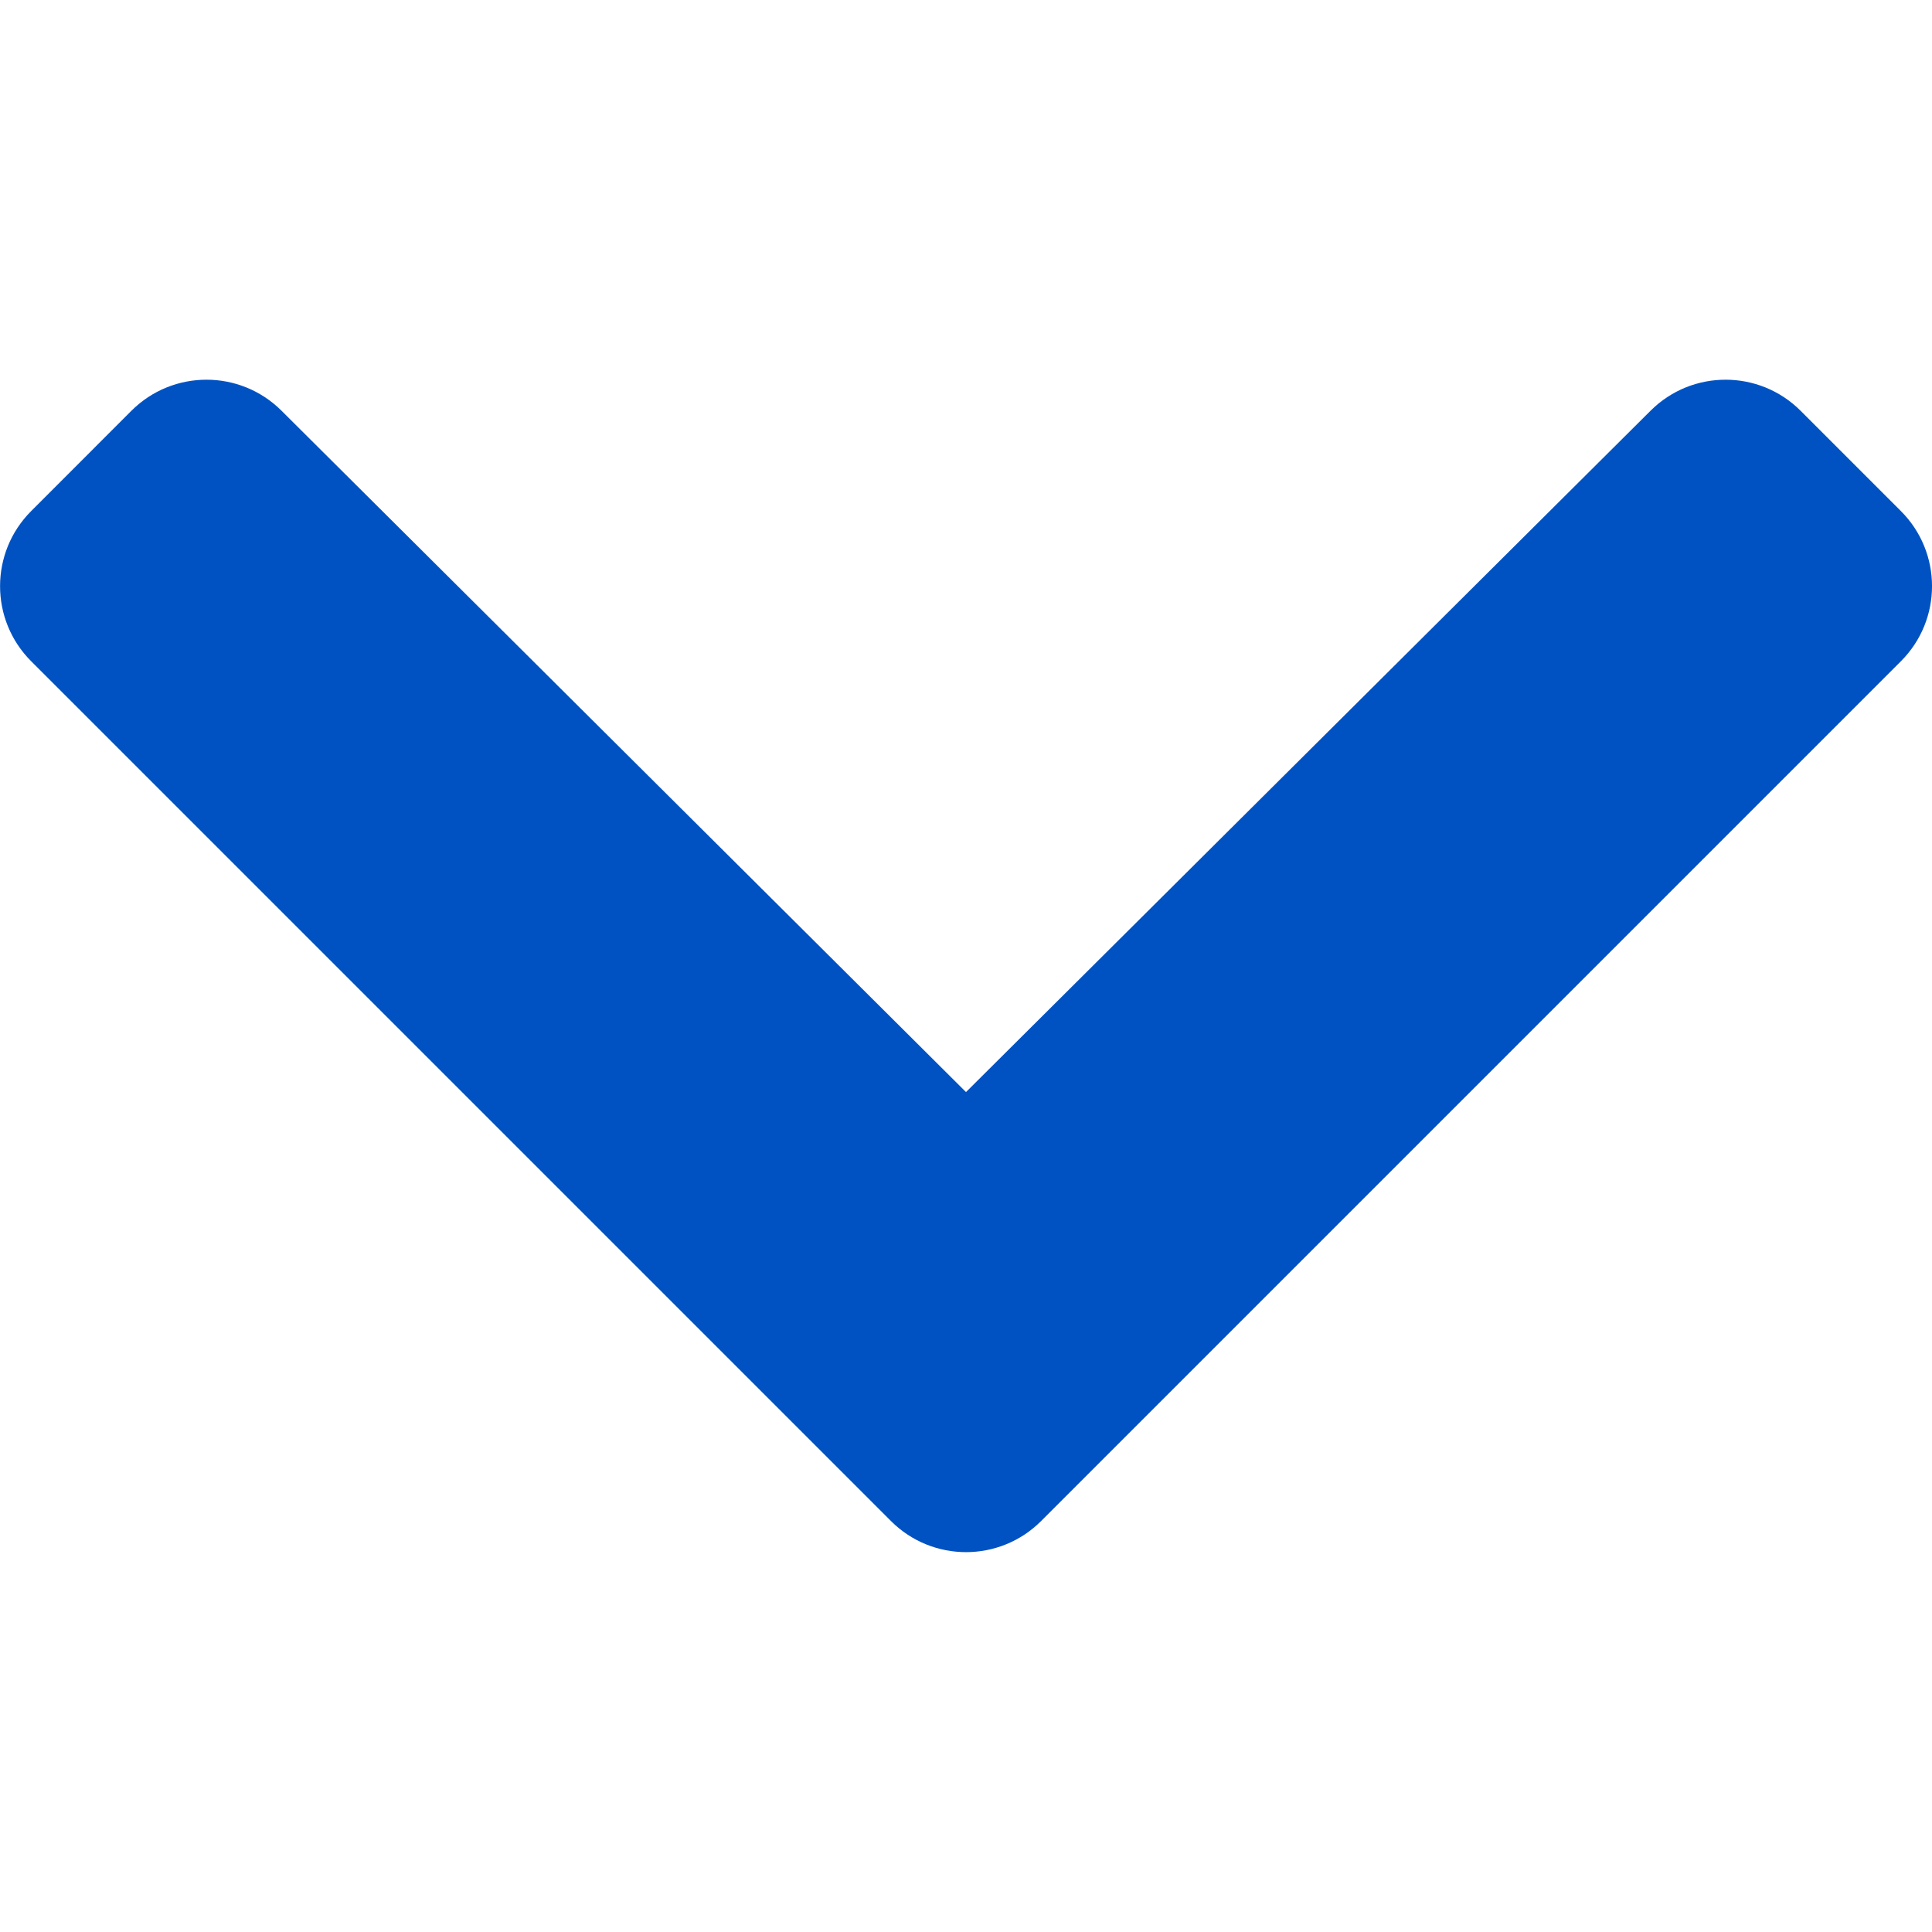
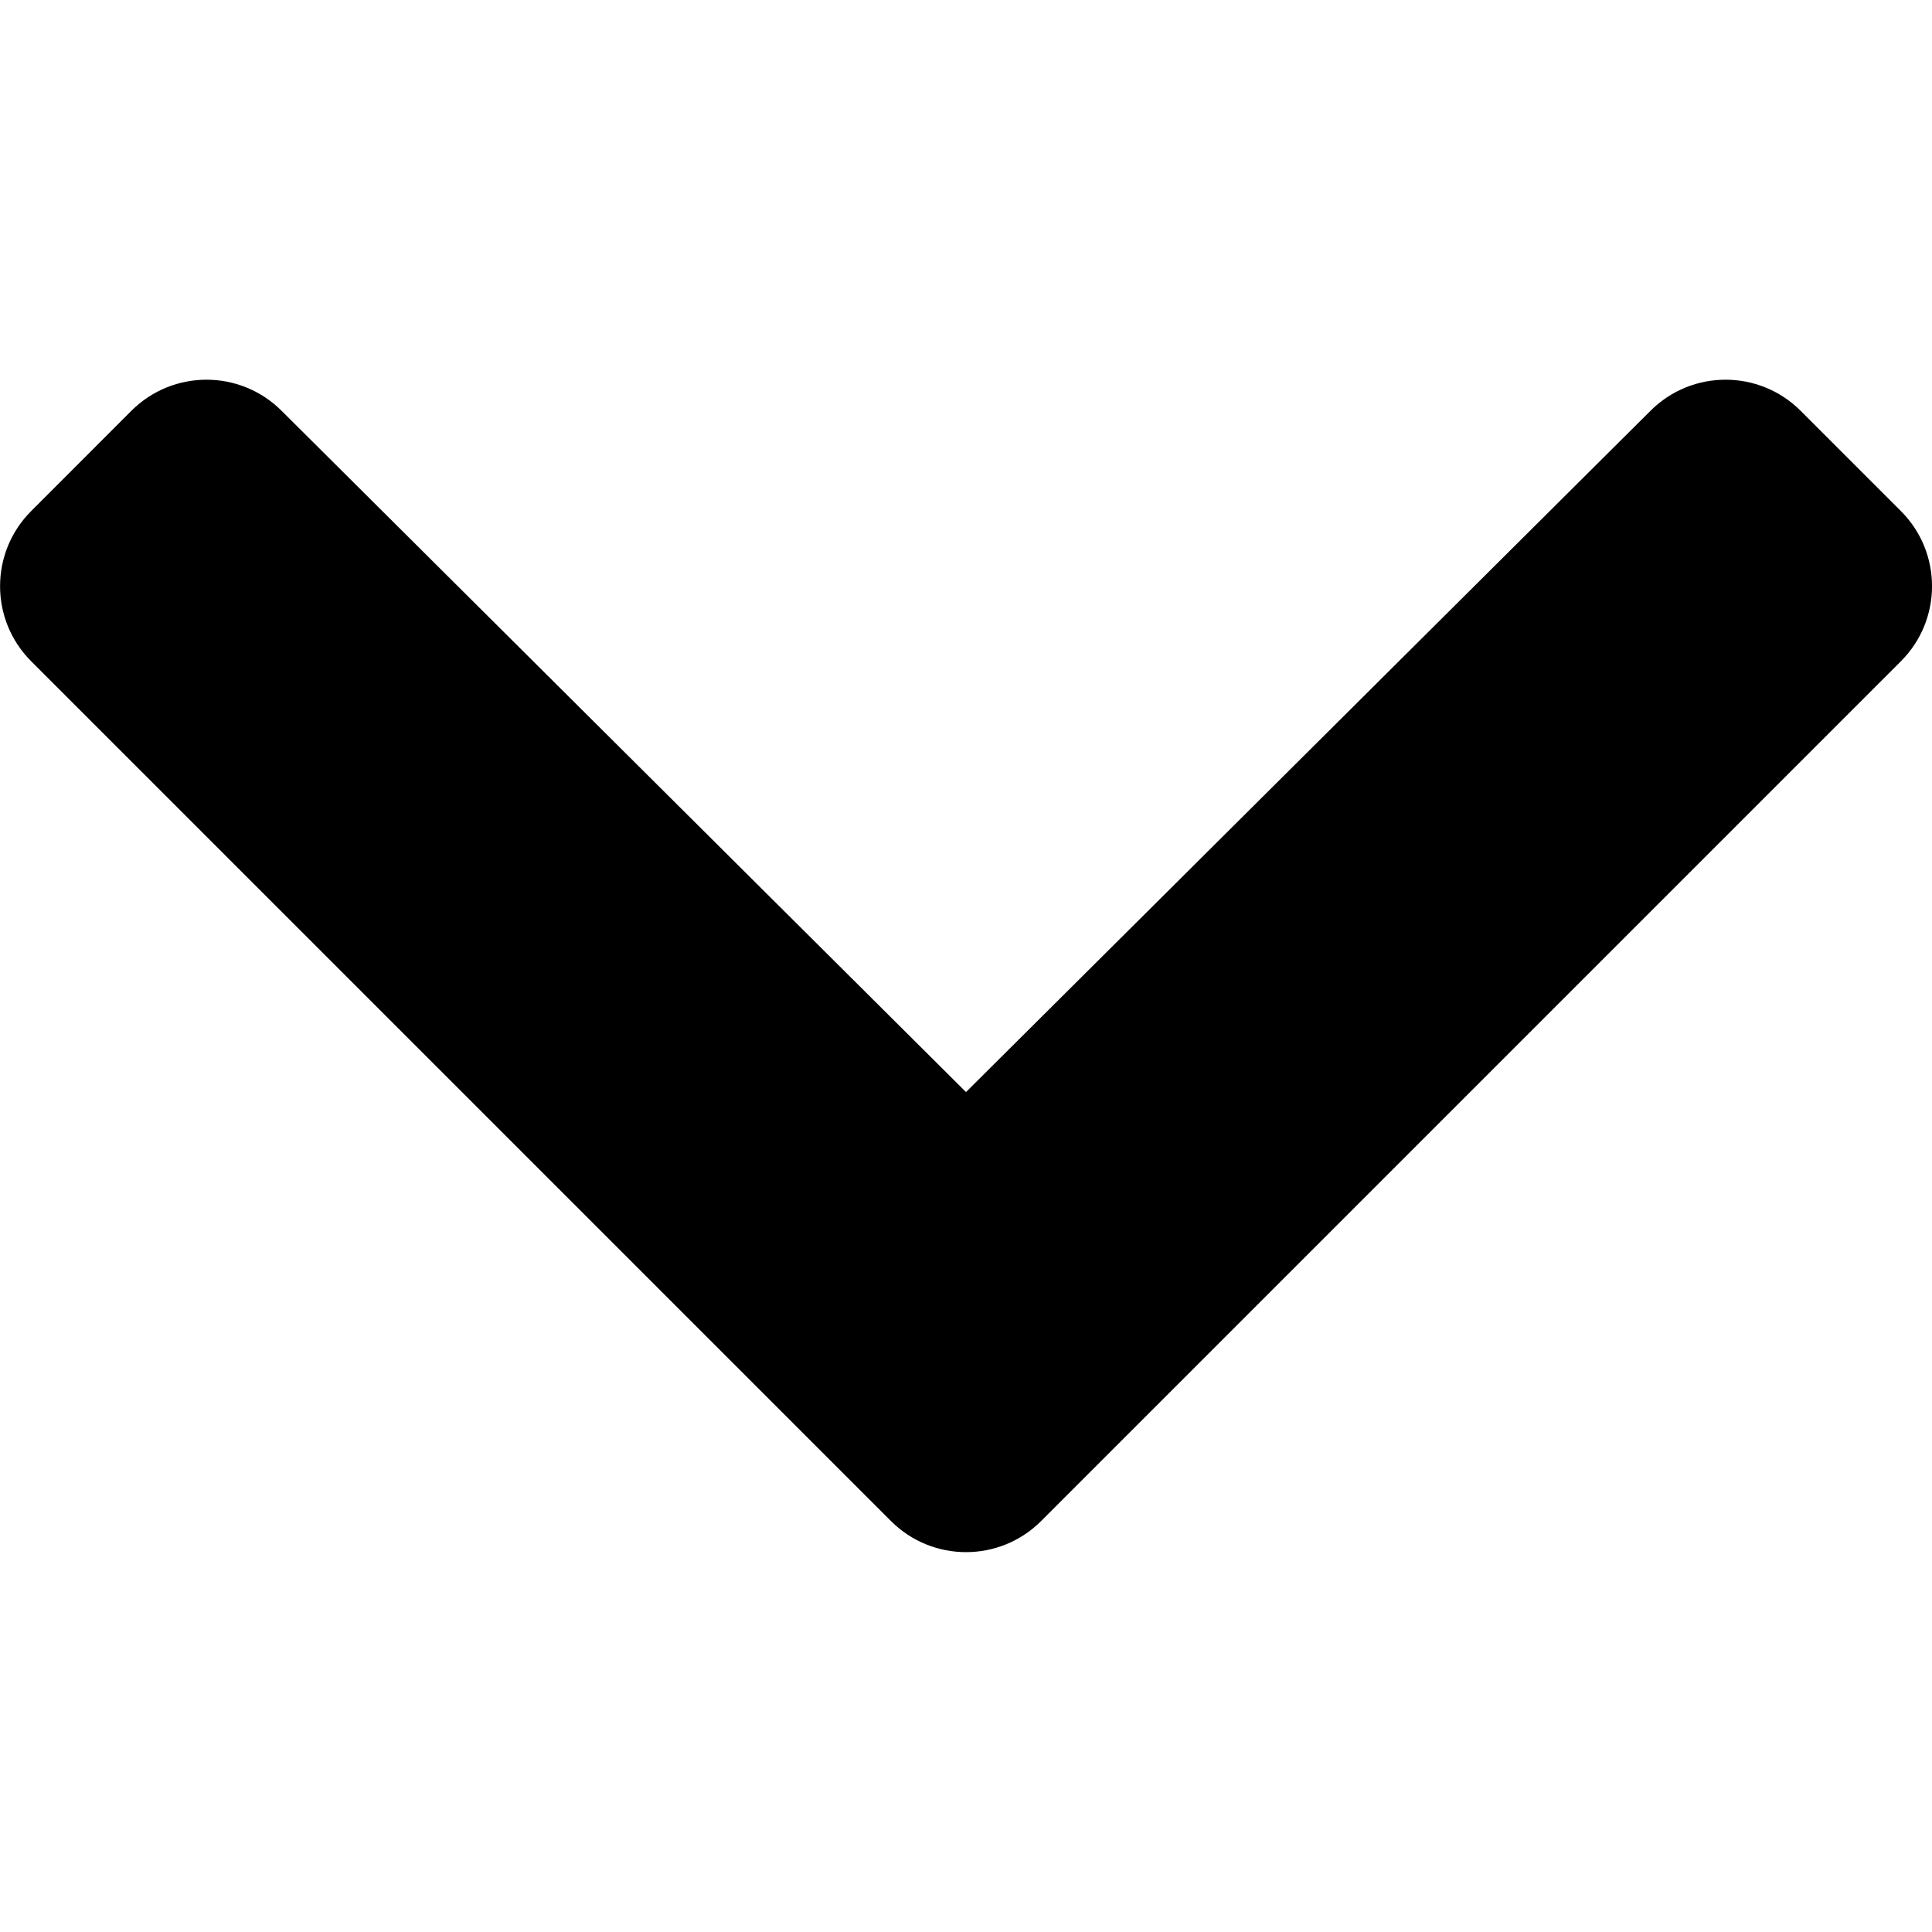
- <svg xmlns="http://www.w3.org/2000/svg" viewBox="0 0 24 24" fill="none">
-   <path d="M11.068 18.895L0.387 8.214C-0.128 7.699 -0.128 6.864 0.387 6.349L1.632 5.103C2.147 4.589 2.98 4.588 3.496 5.101L12 13.566L20.505 5.101C21.02 4.588 21.854 4.589 22.368 5.103L23.614 6.349C24.129 6.864 24.129 7.699 23.614 8.214L12.933 18.895C12.418 19.41 11.583 19.41 11.068 18.895Z" fill="#0052C2" />
+ <svg xmlns="http://www.w3.org/2000/svg" viewBox="0 0 24 24">
+   <path d="M11.068 18.895L0.387 8.214C-0.128 7.699 -0.128 6.864 0.387 6.349L1.632 5.103C2.147 4.589 2.98 4.588 3.496 5.101L12 13.566L20.505 5.101C21.02 4.588 21.854 4.589 22.368 5.103L23.614 6.349C24.129 6.864 24.129 7.699 23.614 8.214L12.933 18.895C12.418 19.41 11.583 19.41 11.068 18.895Z" />
</svg>
